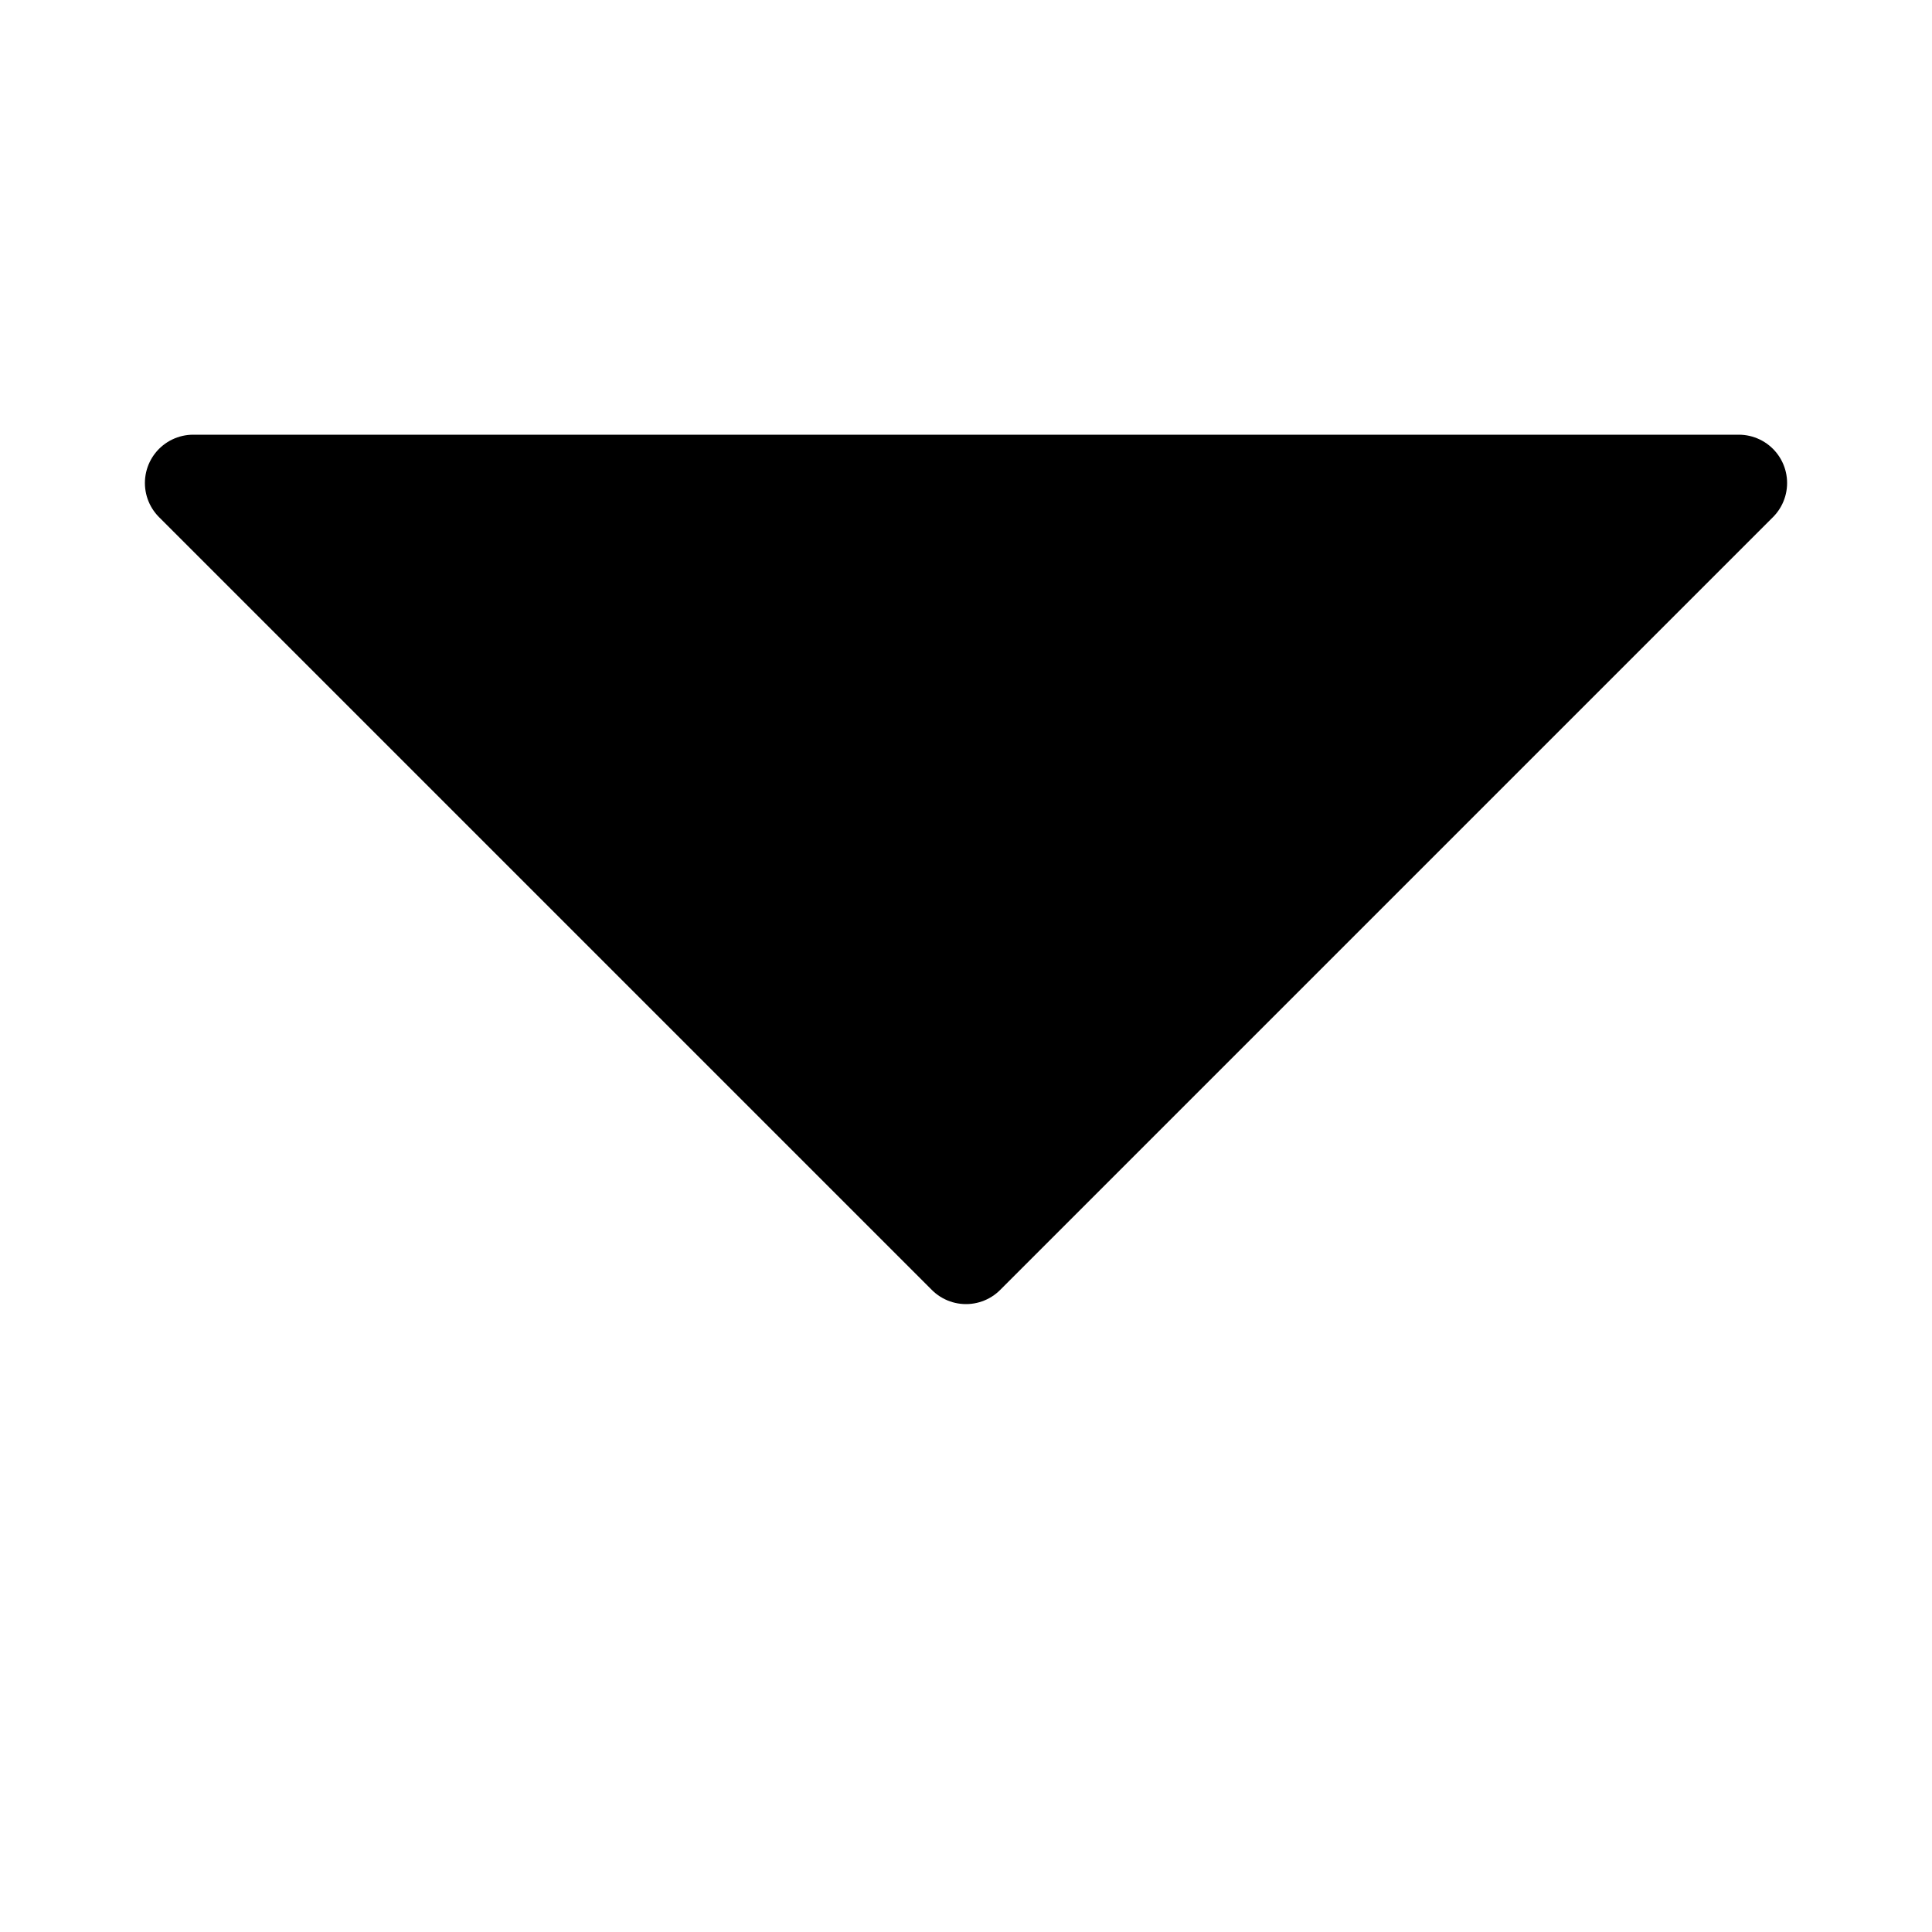
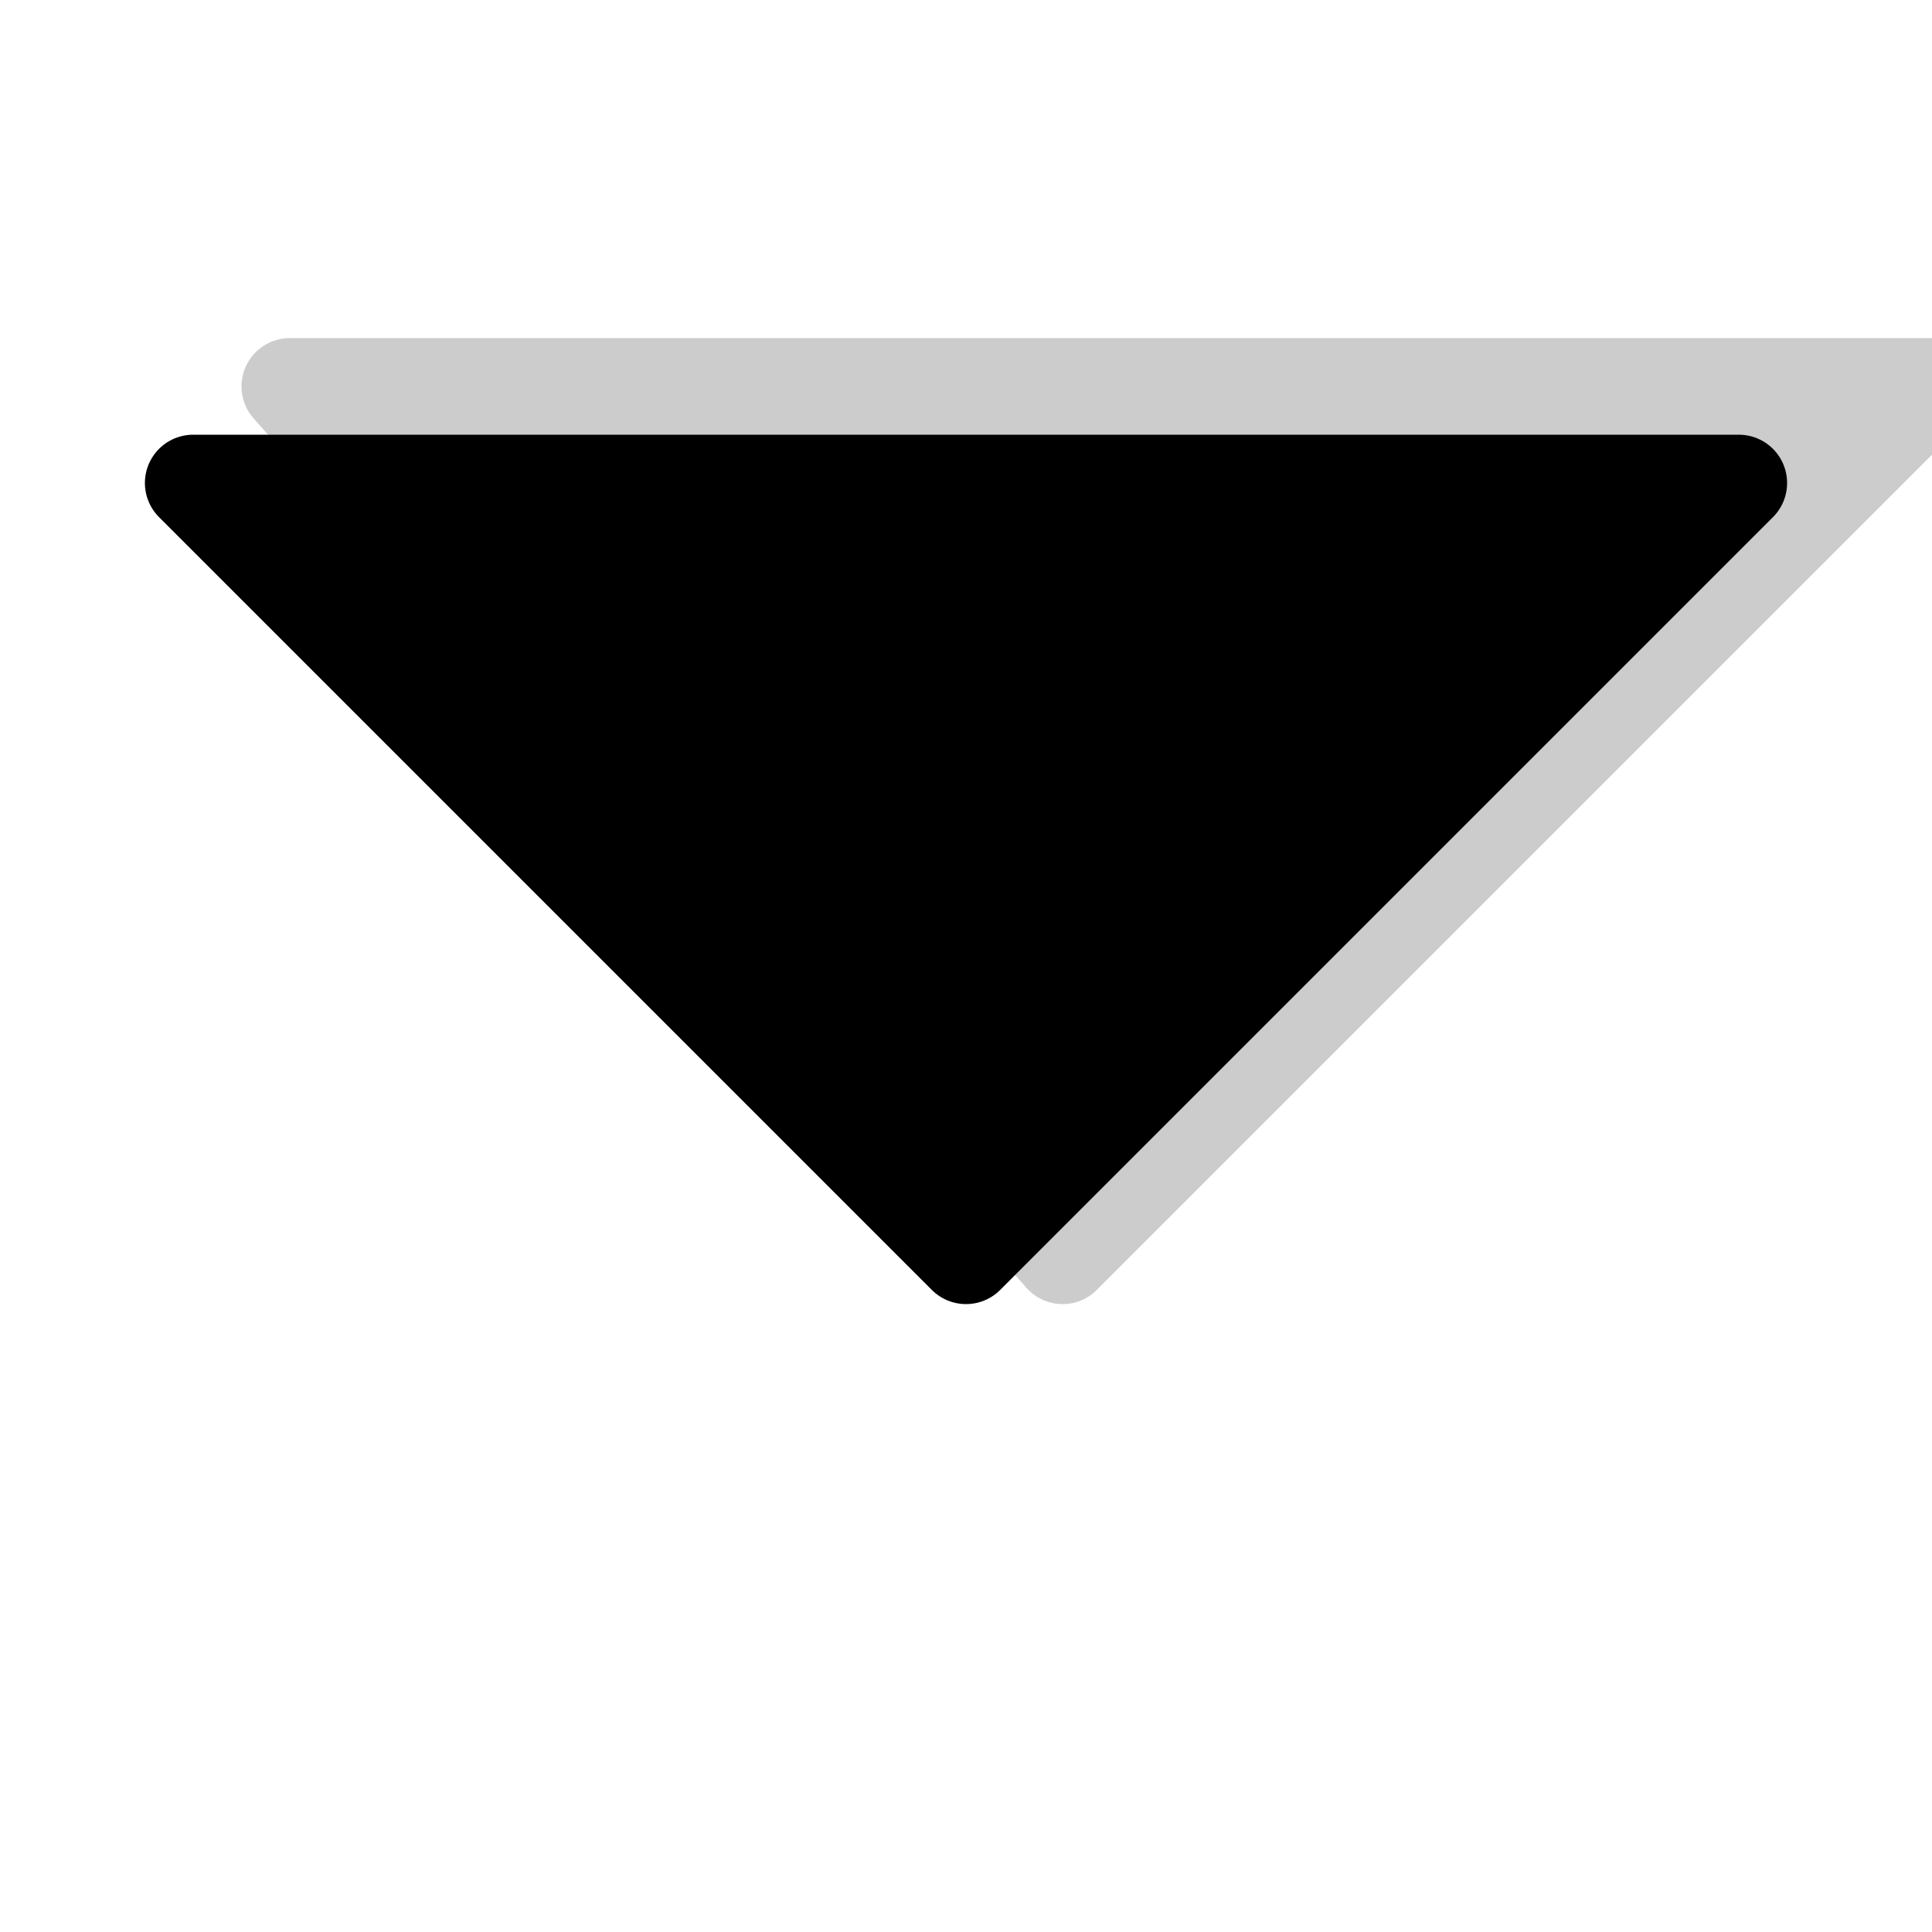
<svg xmlns="http://www.w3.org/2000/svg" viewBox="0 0 20 20" width="20" height="20" xml:space="preserve">
+   <path d="M3,4 L11,13 L20,4Z" fill="#ccc" stroke="#ccc" stroke-width="1" stroke-linejoin="round" />
  <path d="M2,5 L10,13 L18,5Z" fill="#000" stroke="#000" stroke-width="1" stroke-linejoin="round" />
</svg>
